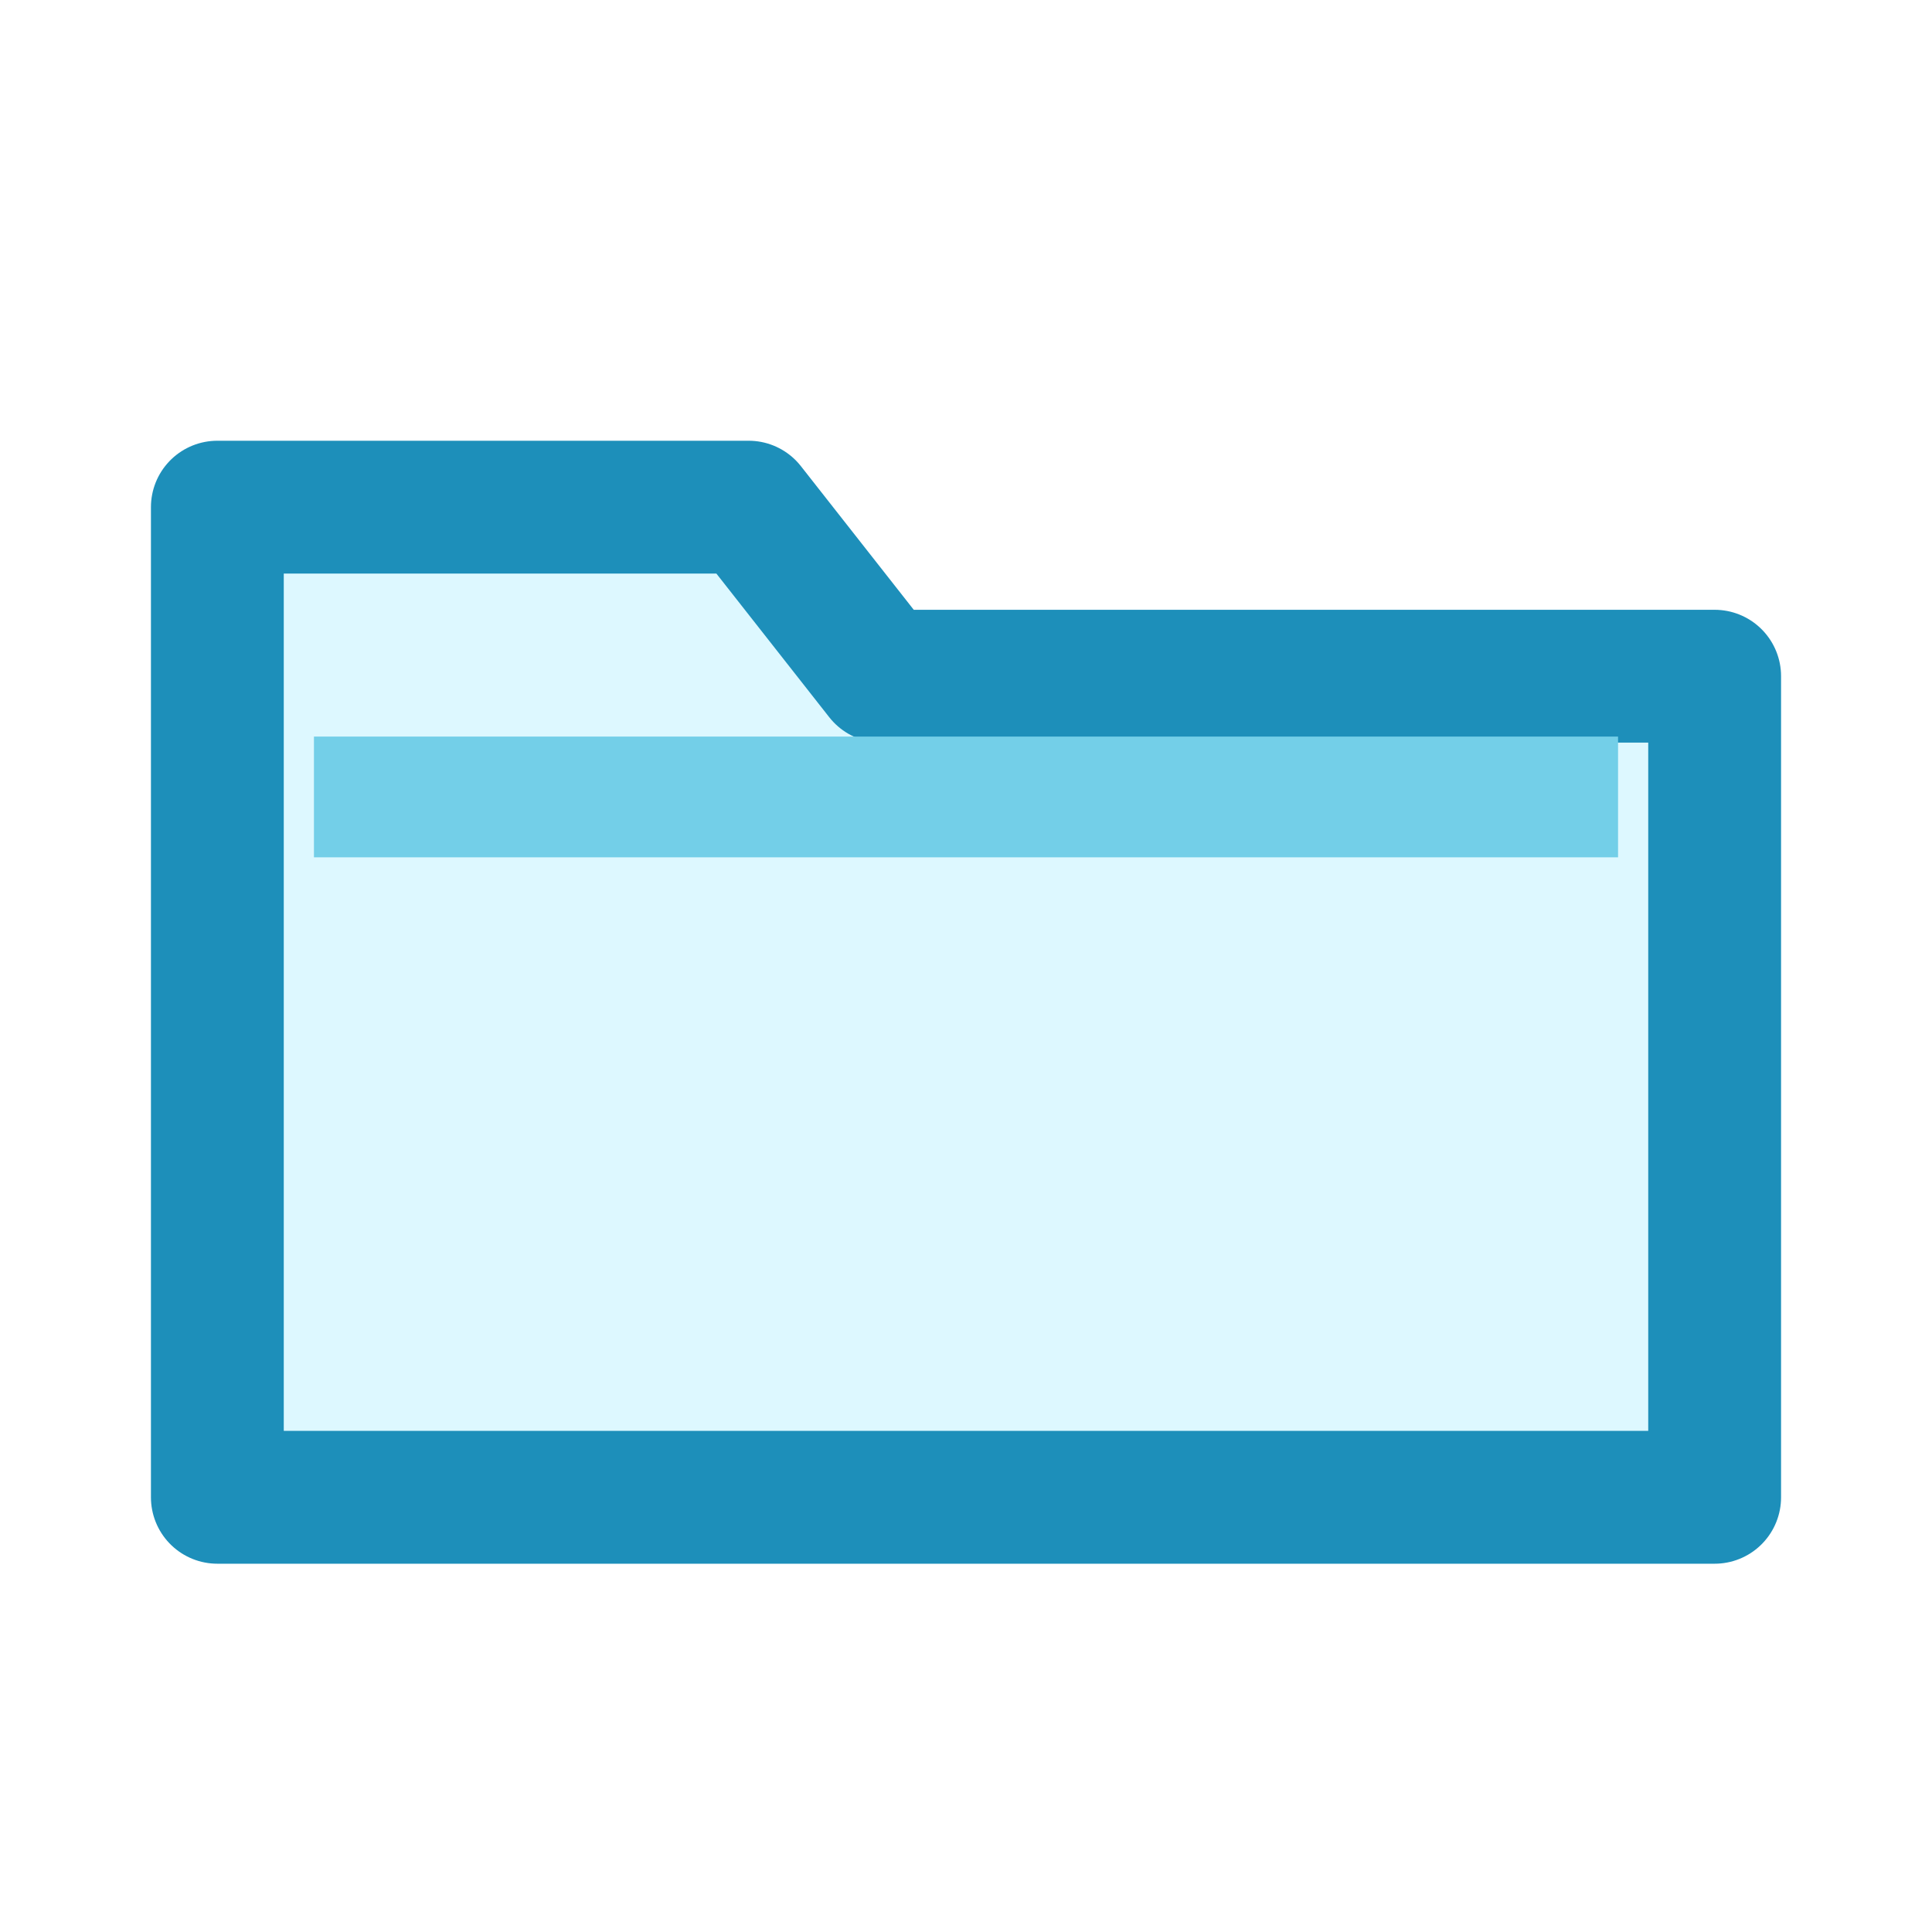
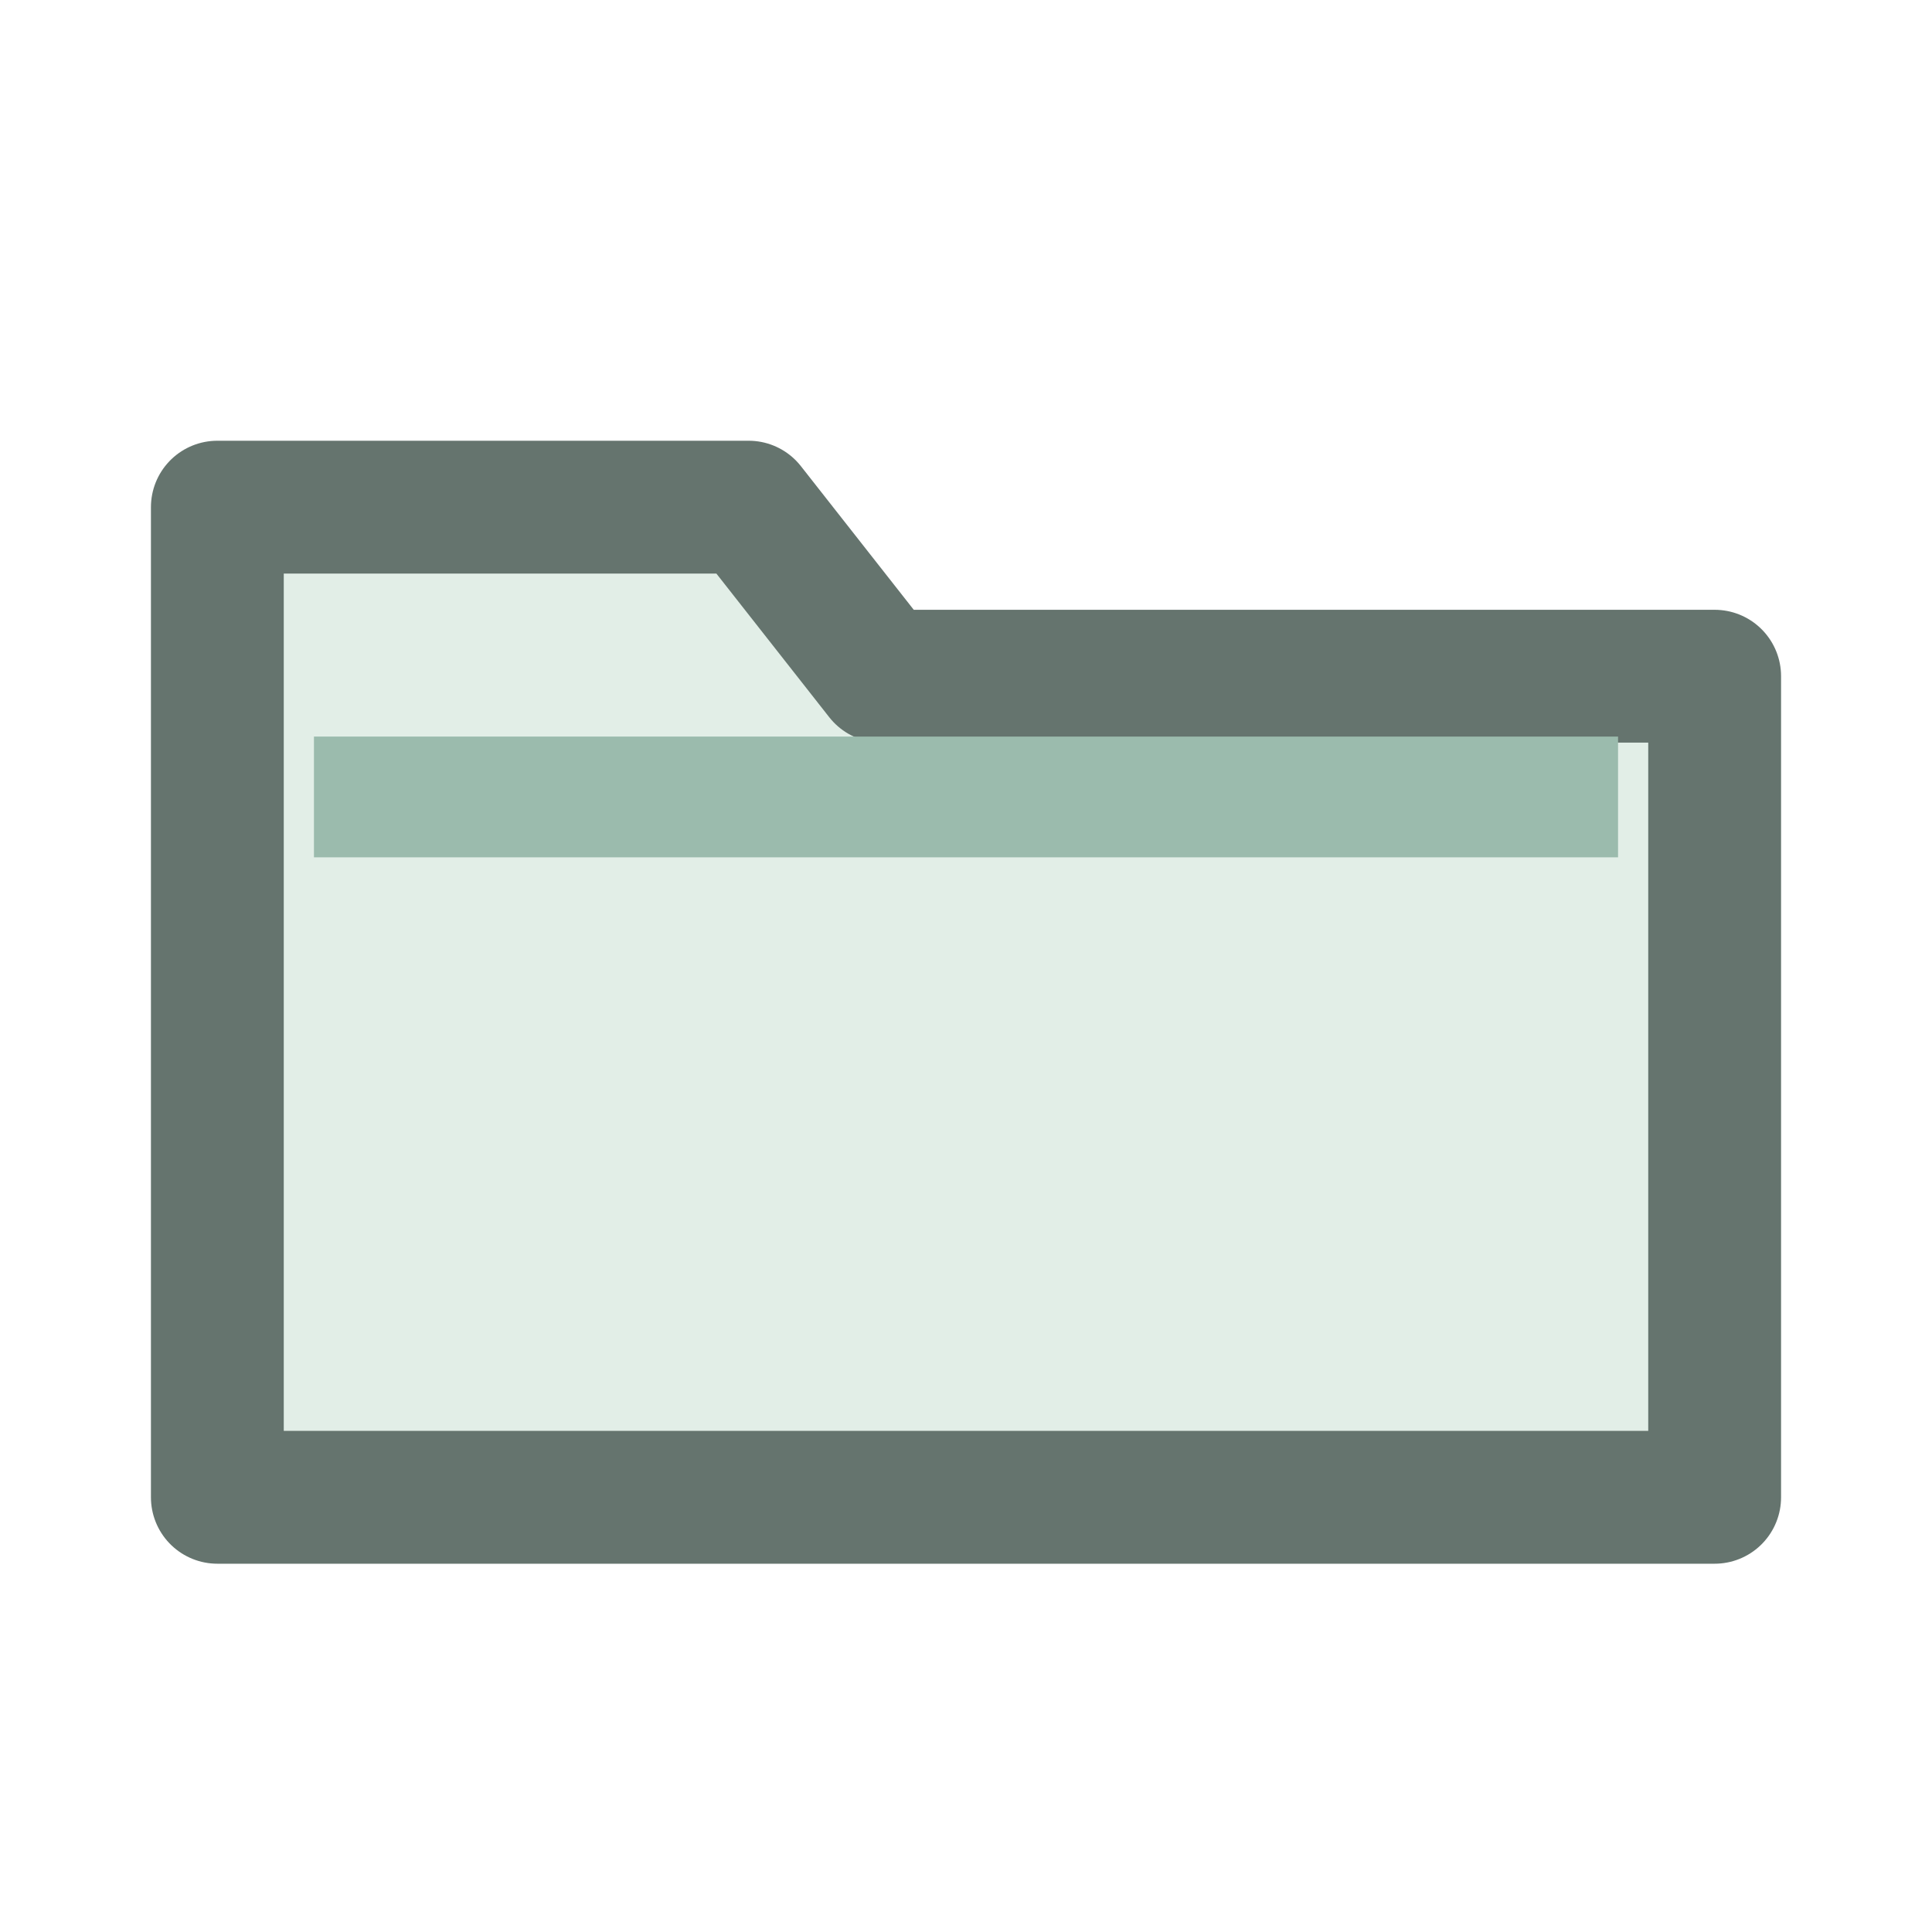
<svg xmlns="http://www.w3.org/2000/svg" width="16" height="16" viewBox="0 0 16 16">
-   <path d="M1.8 4.2h4.4l1.1 1.4h6.9v6.8H1.8z" fill="#DDF8FF" stroke="#1D8FBA" stroke-width="1.1" stroke-linejoin="round" />
-   <path d="M2.6 6.6h10.8" fill="none" stroke="#73CFE8" stroke-width="1" />
+   <path d="M1.8 4.2h4.4l1.1 1.4h6.9v6.8H1.8z" fill="#E2EEE7" stroke="#65746E" stroke-width="1.1" stroke-linejoin="round" />
+   <path d="M2.6 6.6h10.8" fill="none" stroke="#9BBBAD" stroke-width="1" />
</svg>
